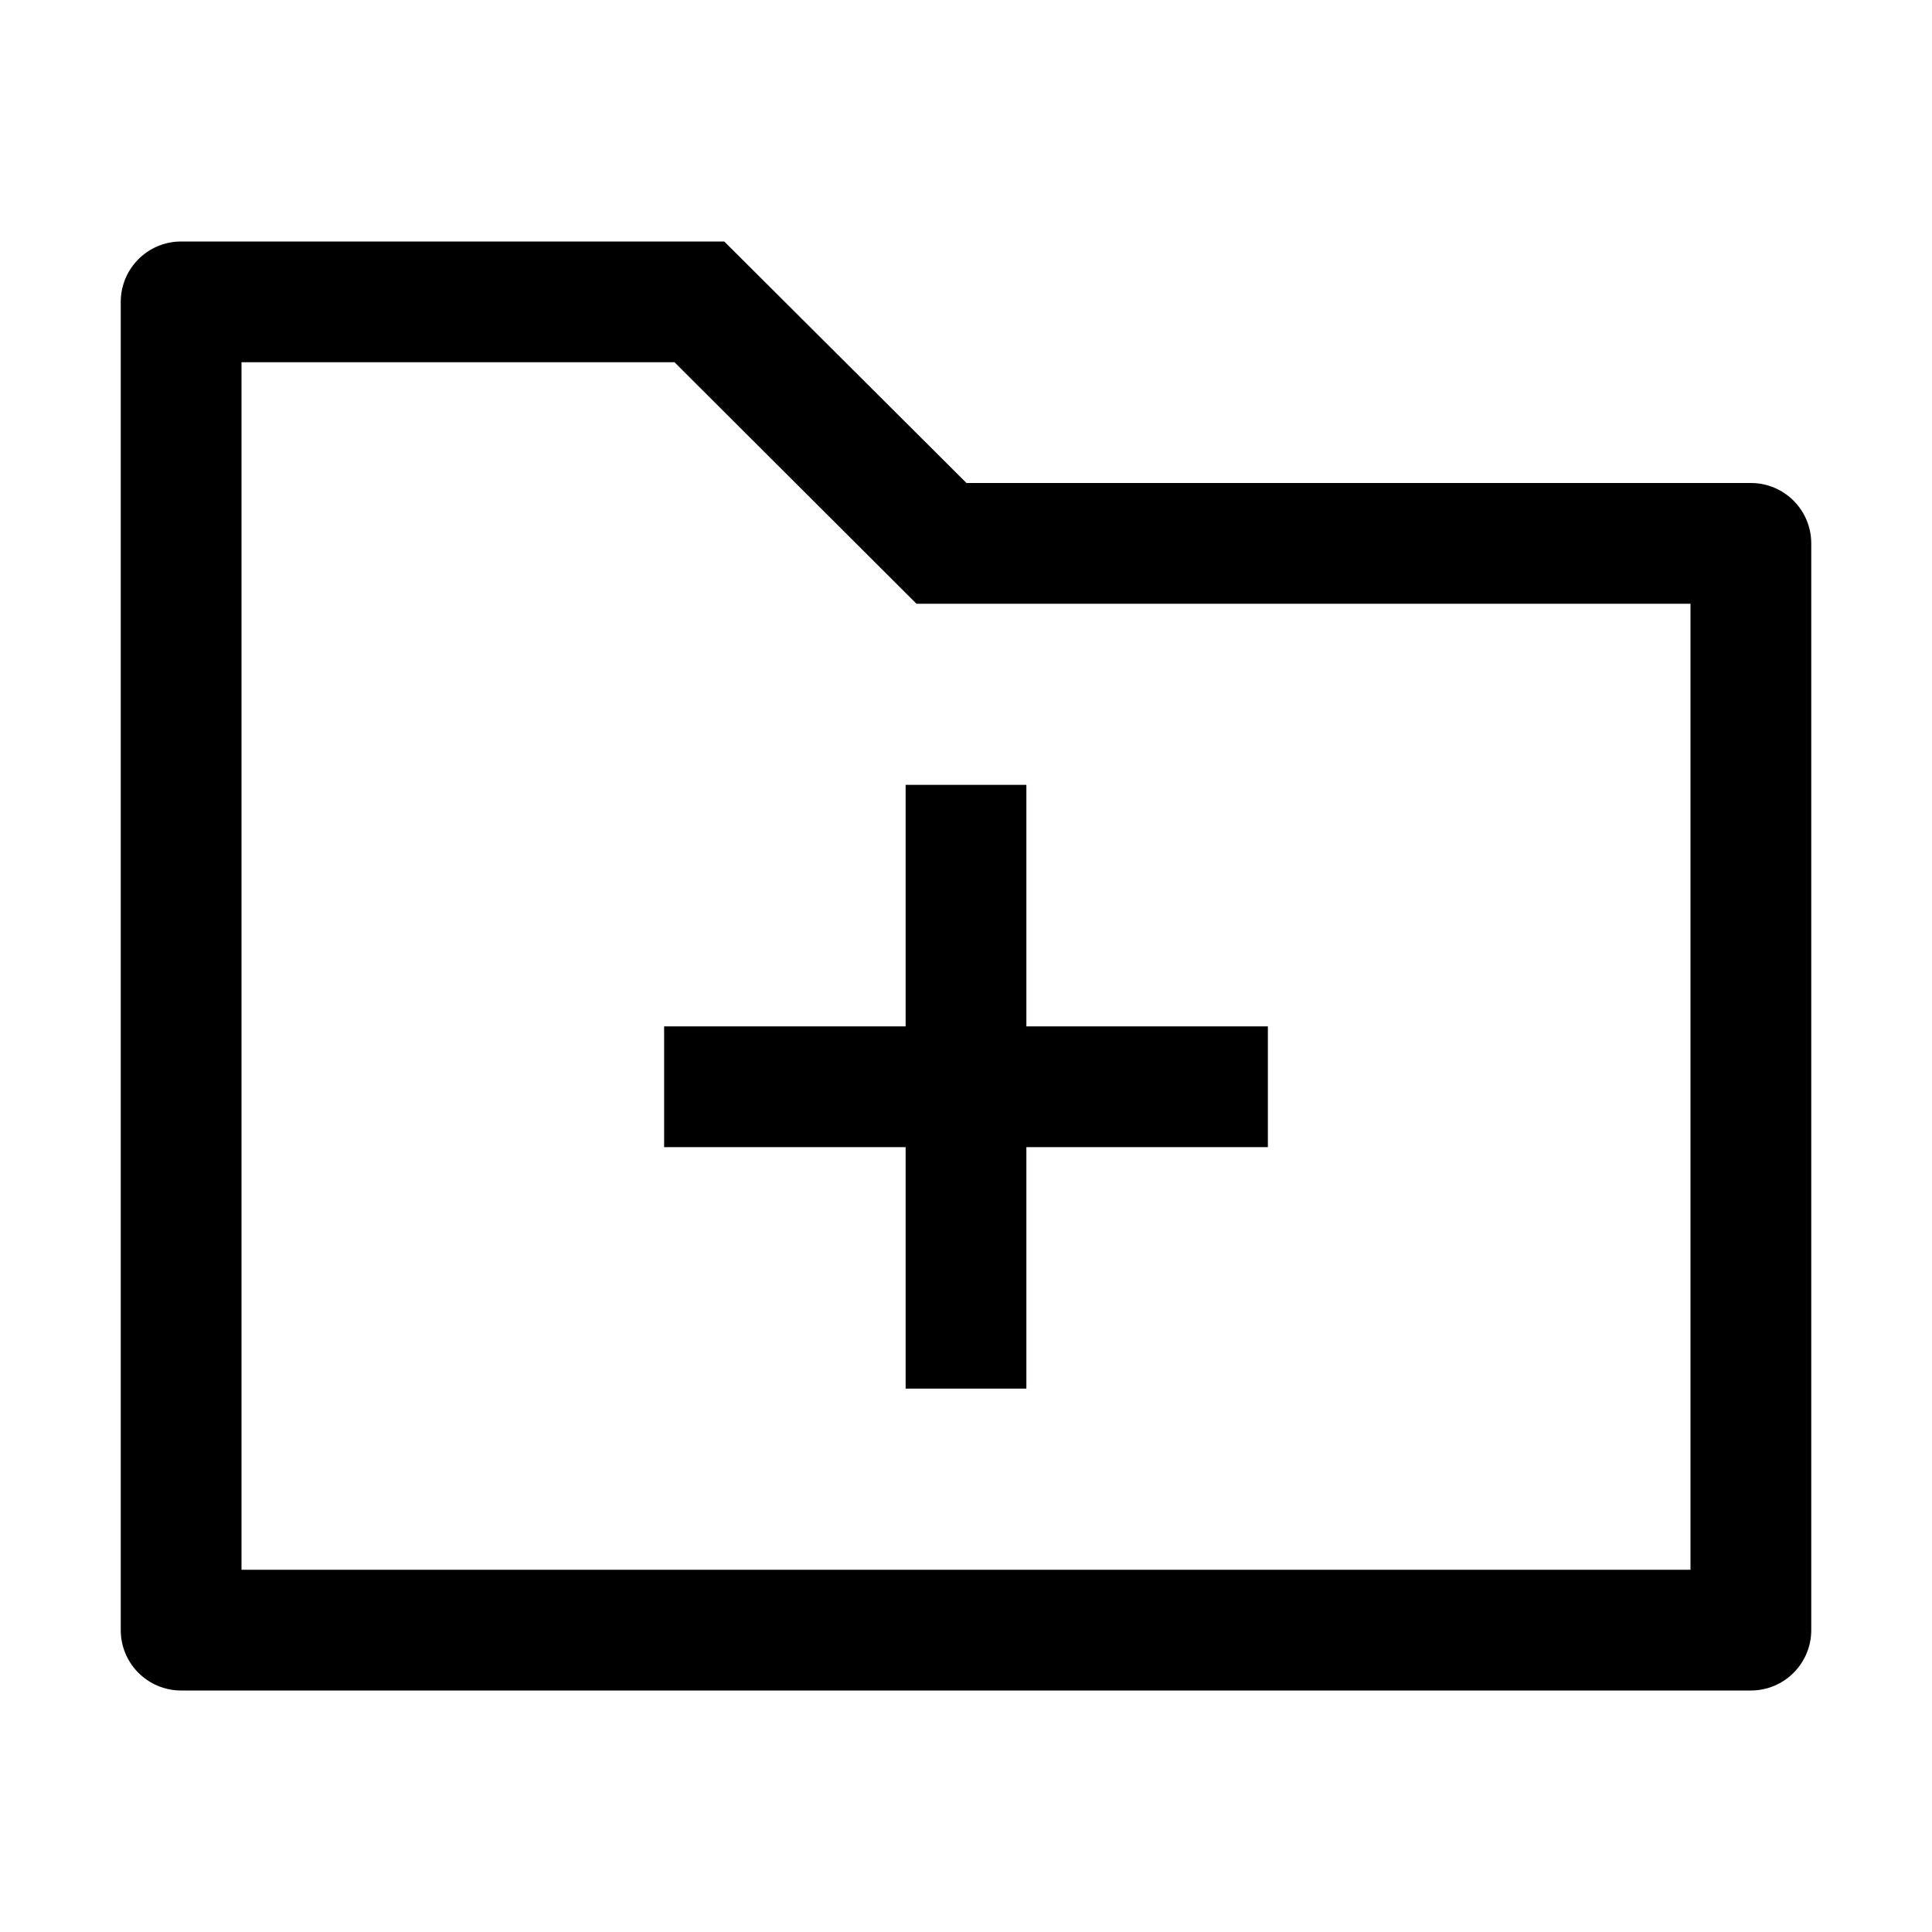
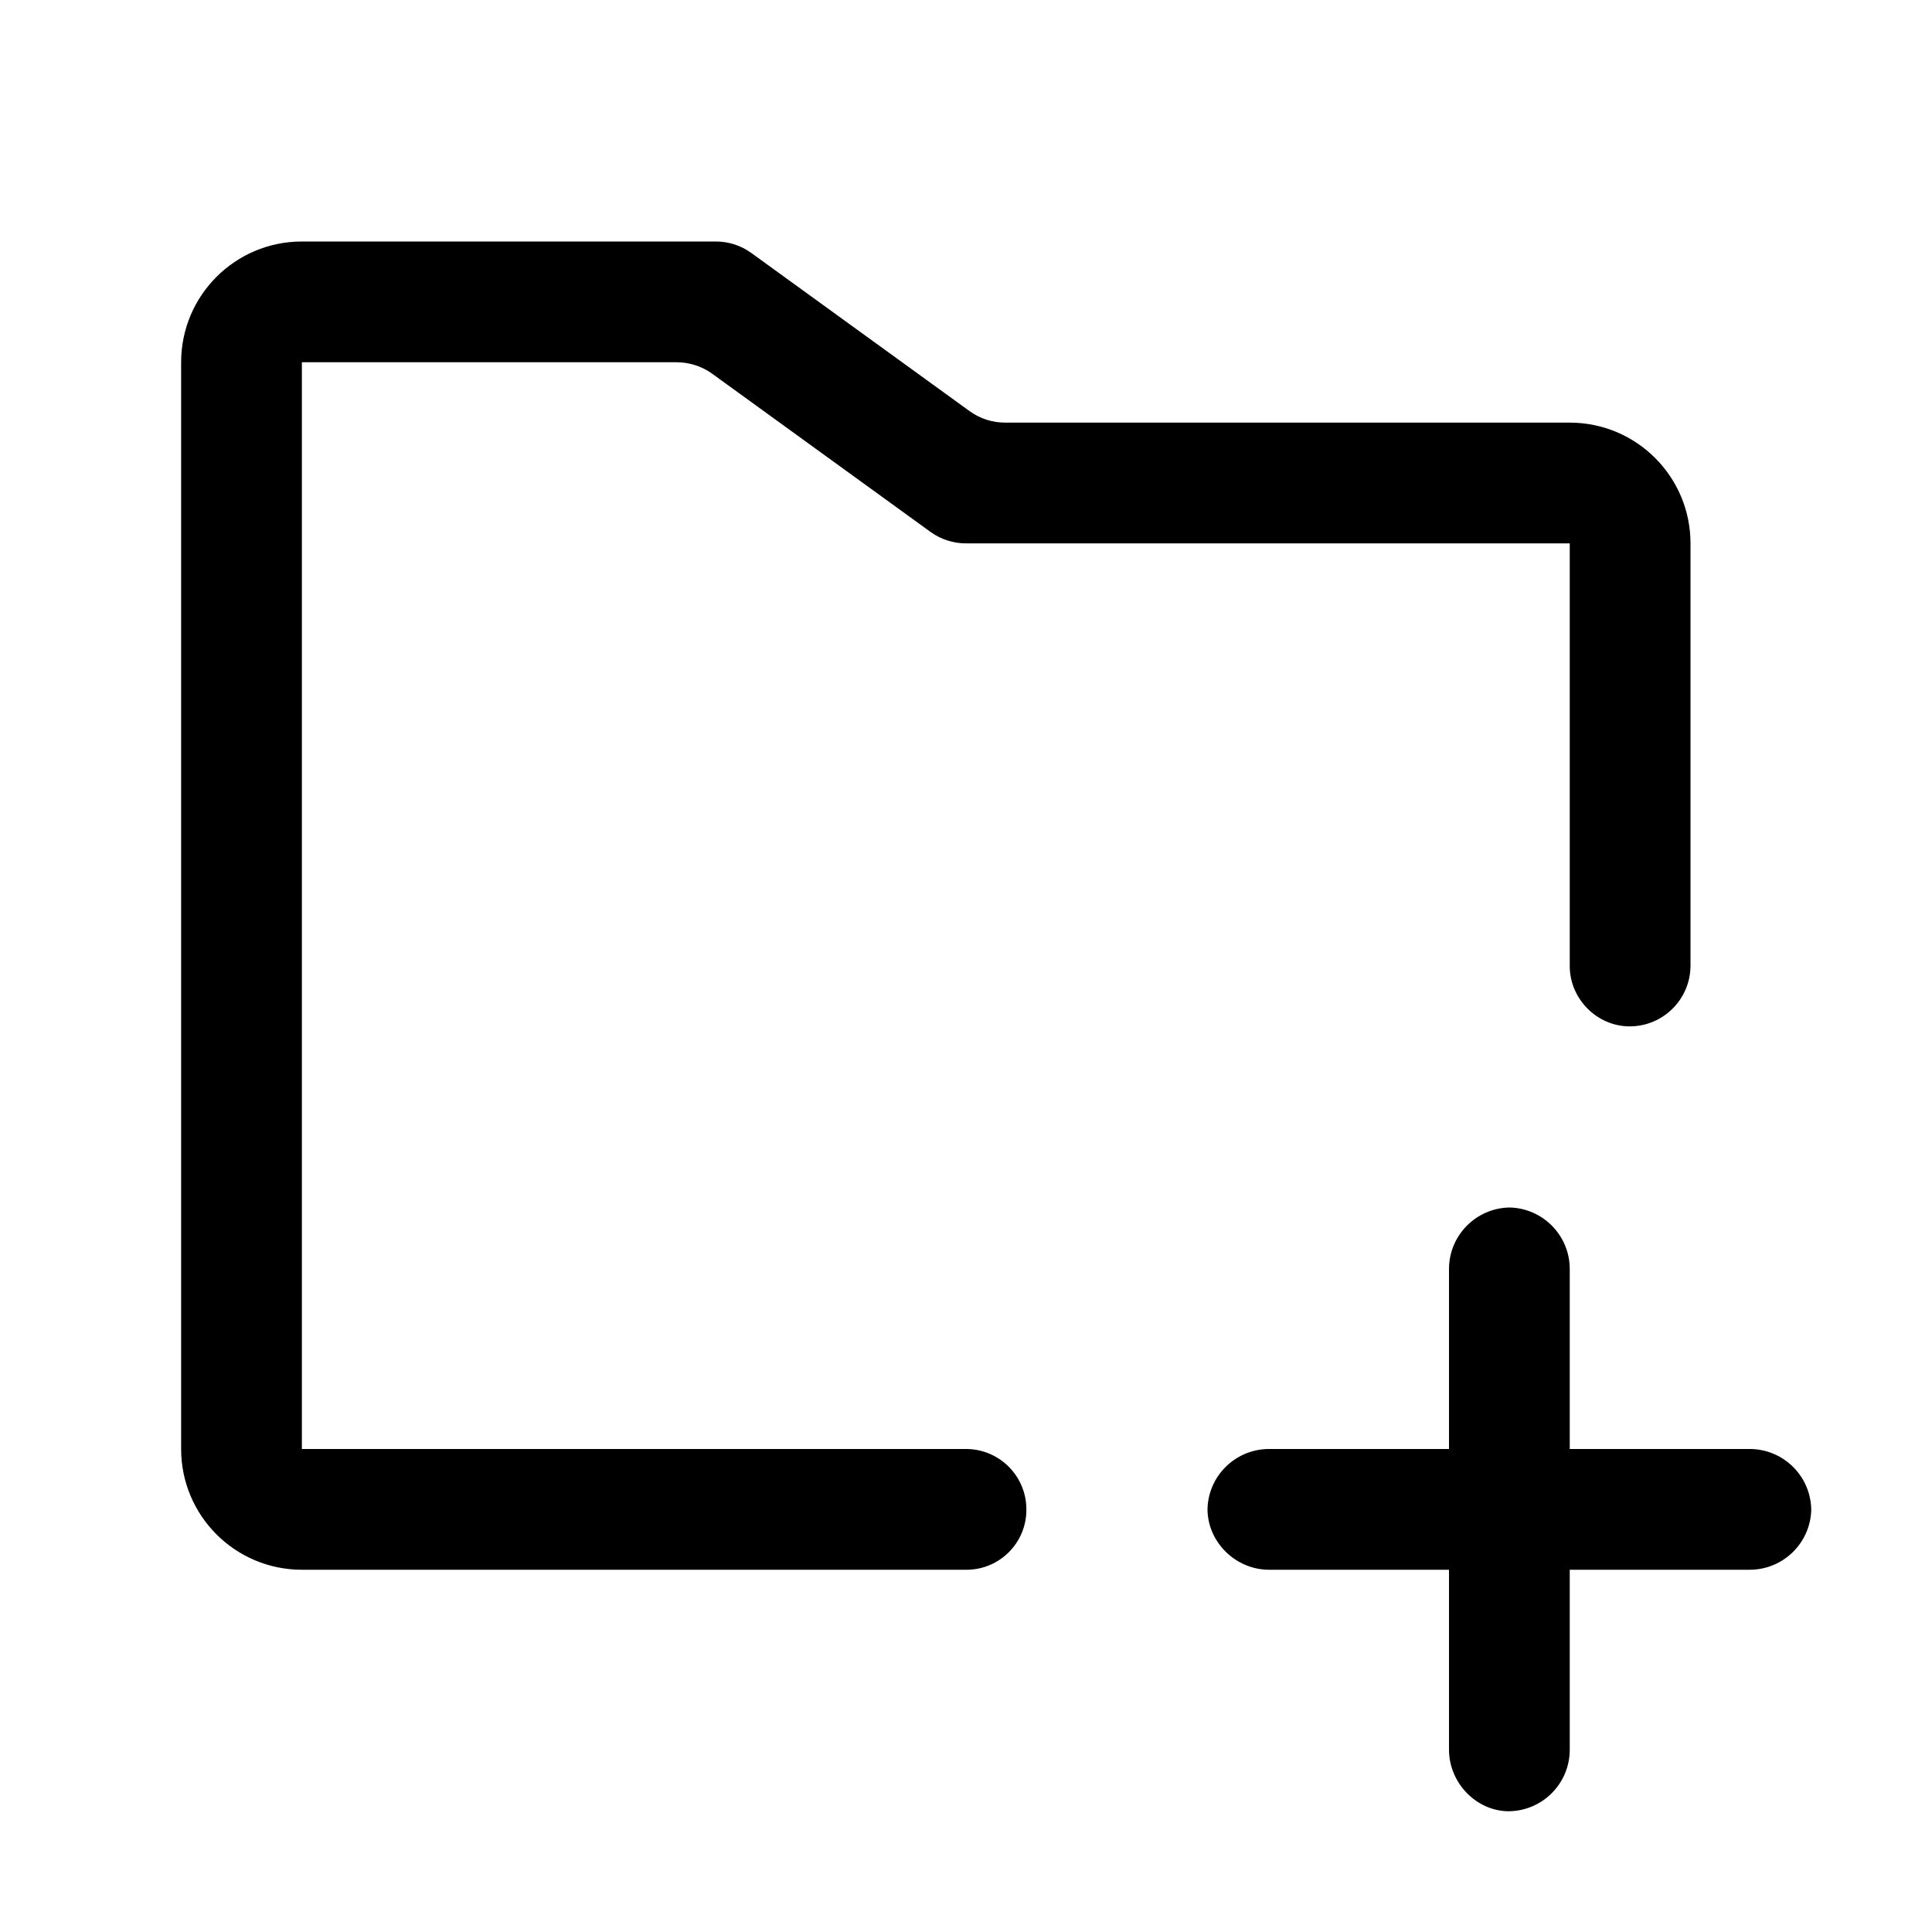
- <svg xmlns="http://www.w3.org/2000/svg" viewBox="0 0 1024 1024">
-   <path fill="currentColor" d="M128 192v640h768V320H485.76L357.504 192zm-32-64h287.872l128.384 128H928a32 32 0 0 1 32 32v576a32 32 0 0 1-32 32H96a32 32 0 0 1-32-32V160a32 32 0 0 1 32-32m384 416V416h64v128h128v64H544v128h-64V608H352v-64z" />
+ <svg xmlns="http://www.w3.org/2000/svg" viewBox="0 0 16 16">
+   <path fill="currentColor" fill-rule="evenodd" d="M2.5 2a1 1 0 0 0-1 1v9a1 1 0 0 0 1 1h5.507a.496.496 0 0 0 .493-.496.5.5 0 0 0-.493-.504H2.5V3h3.104c.105 0 .21.034.294.095l1.808 1.31a.5.5 0 0 0 .296.095H13V8c0 .275.228.5.496.5A.504.504 0 0 0 14 8V4.5a1 1 0 0 0-1-1H8.327a.5.5 0 0 1-.297-.095l-1.808-1.31A.5.5 0 0 0 5.93 2zM12 13v1.49c0 .277.228.51.496.51a.51.51 0 0 0 .504-.51V13h1.49a.51.51 0 0 0 .51-.496.51.51 0 0 0-.51-.504H13v-1.49a.51.51 0 0 0-.496-.51.51.51 0 0 0-.504.51V12h-1.49a.51.51 0 0 0-.51.496c0 .276.234.504.51.504z" />
</svg>
